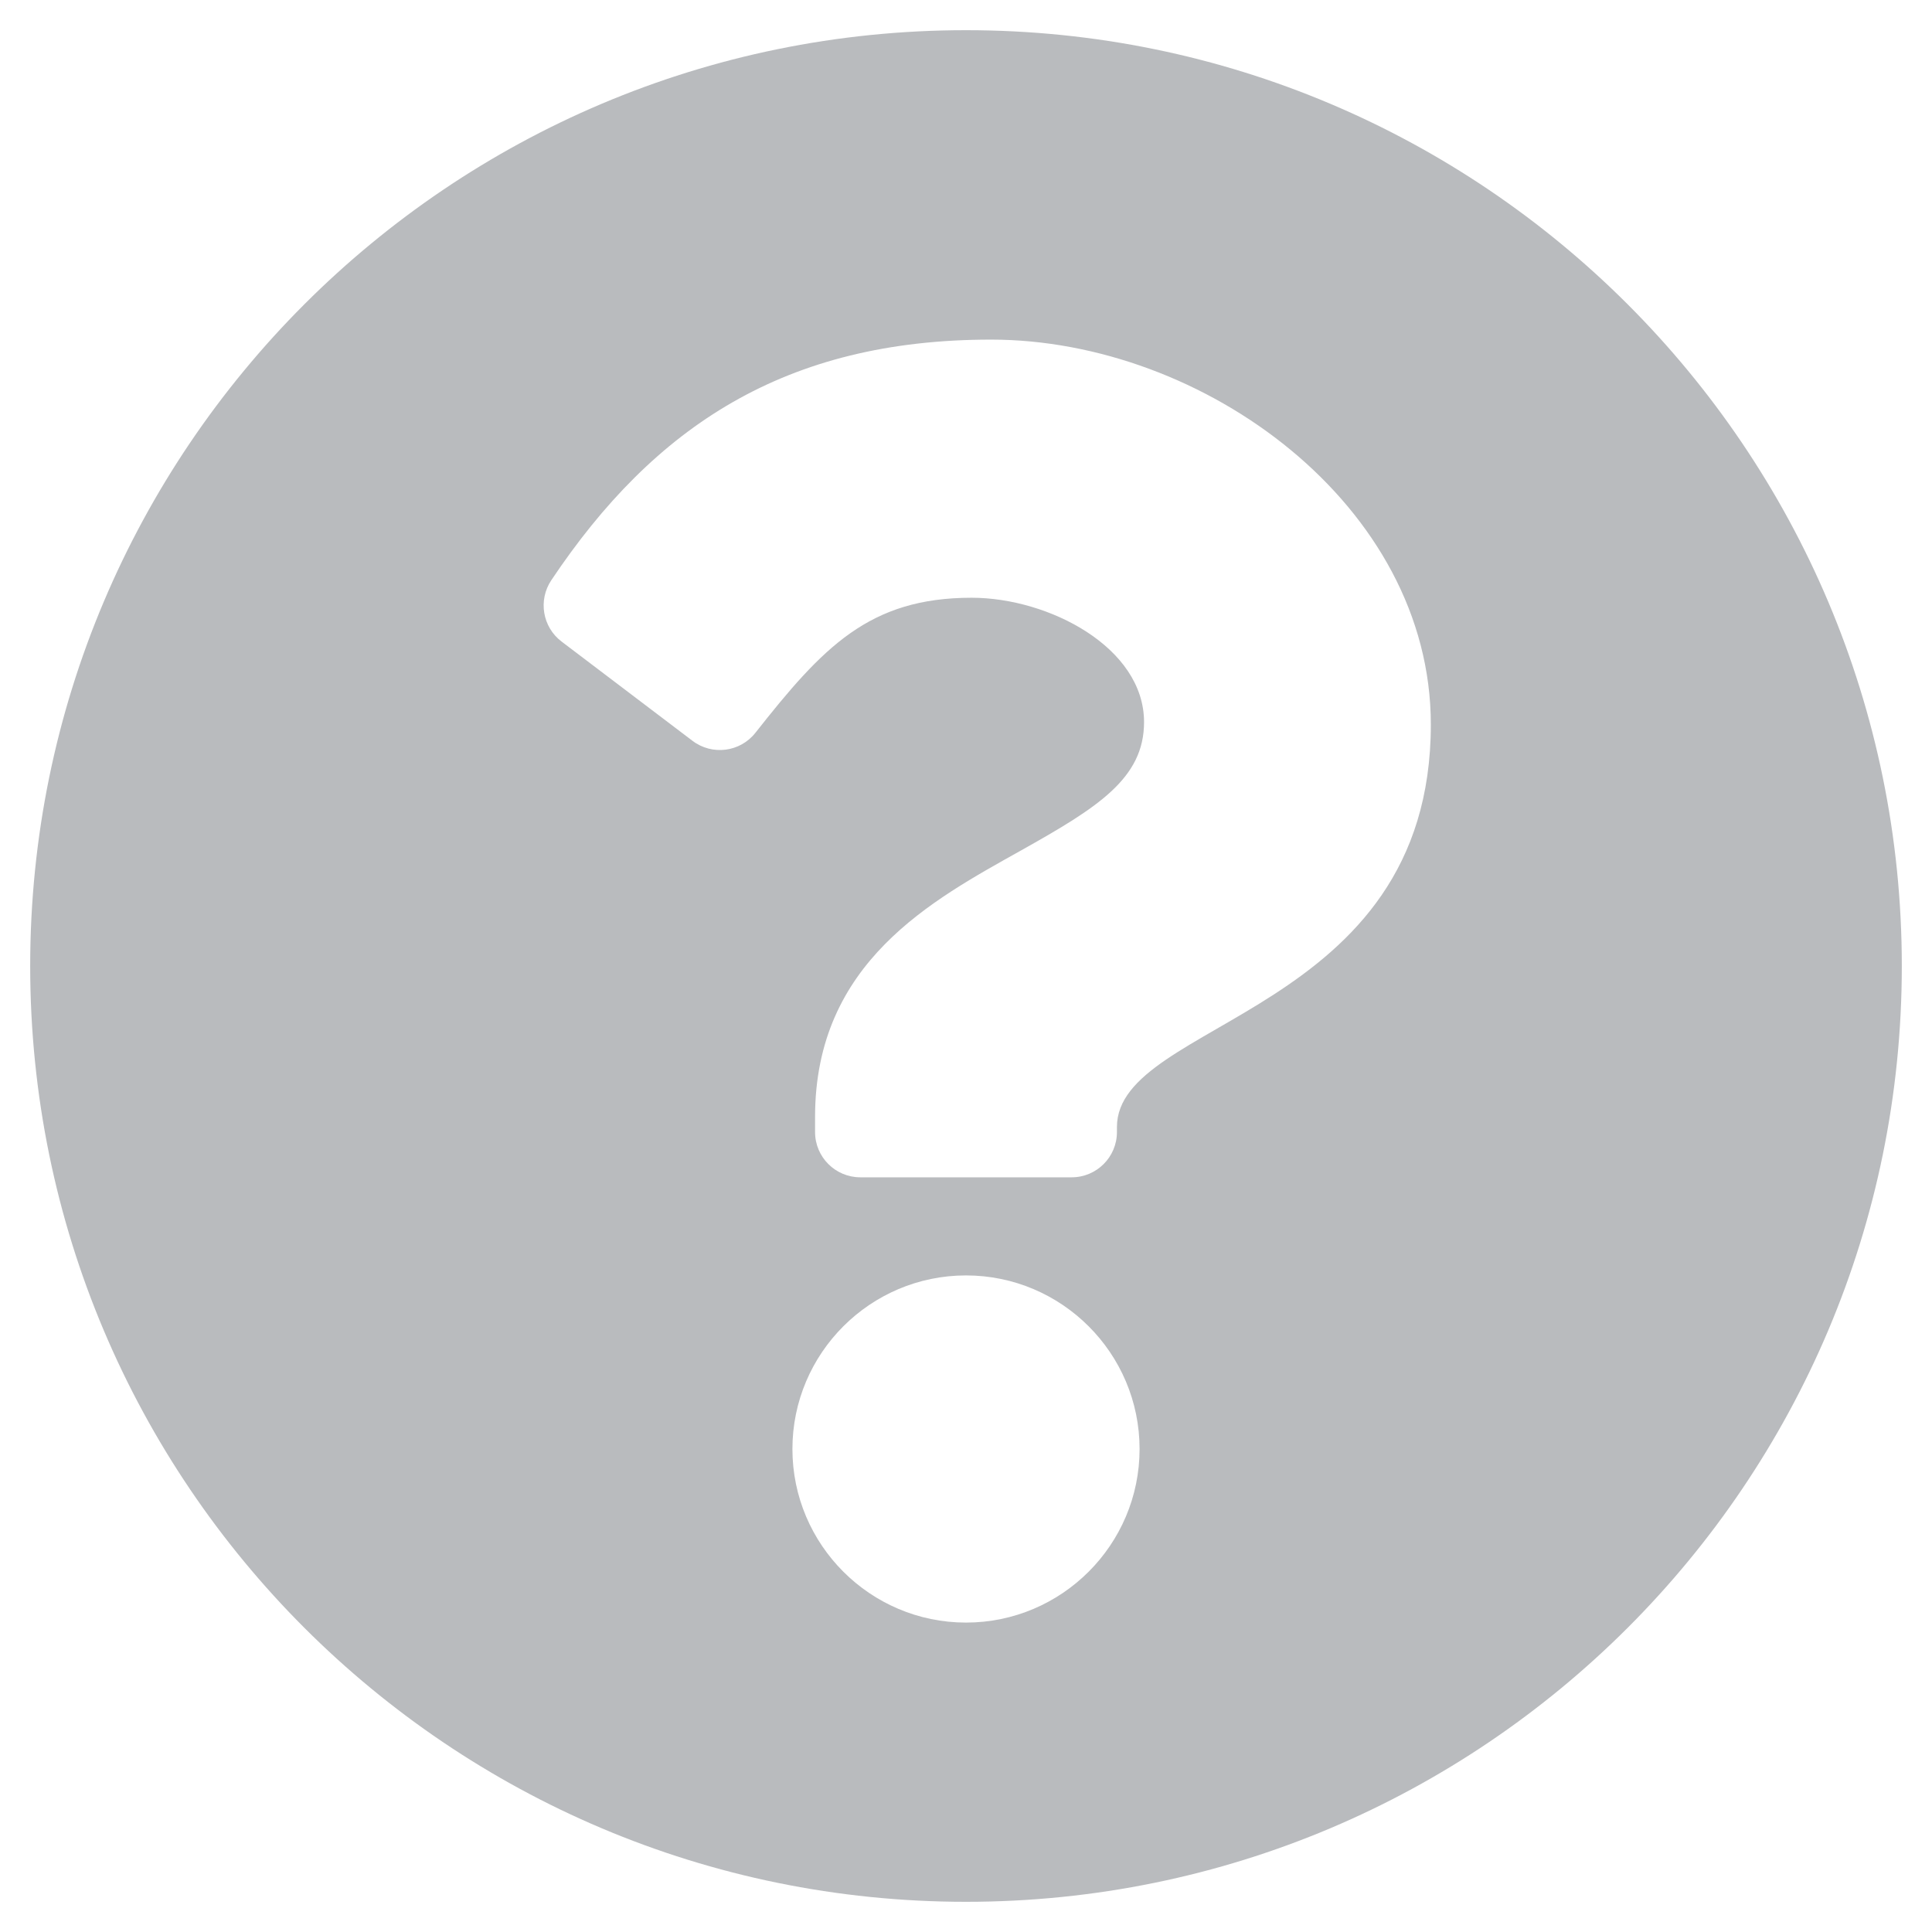
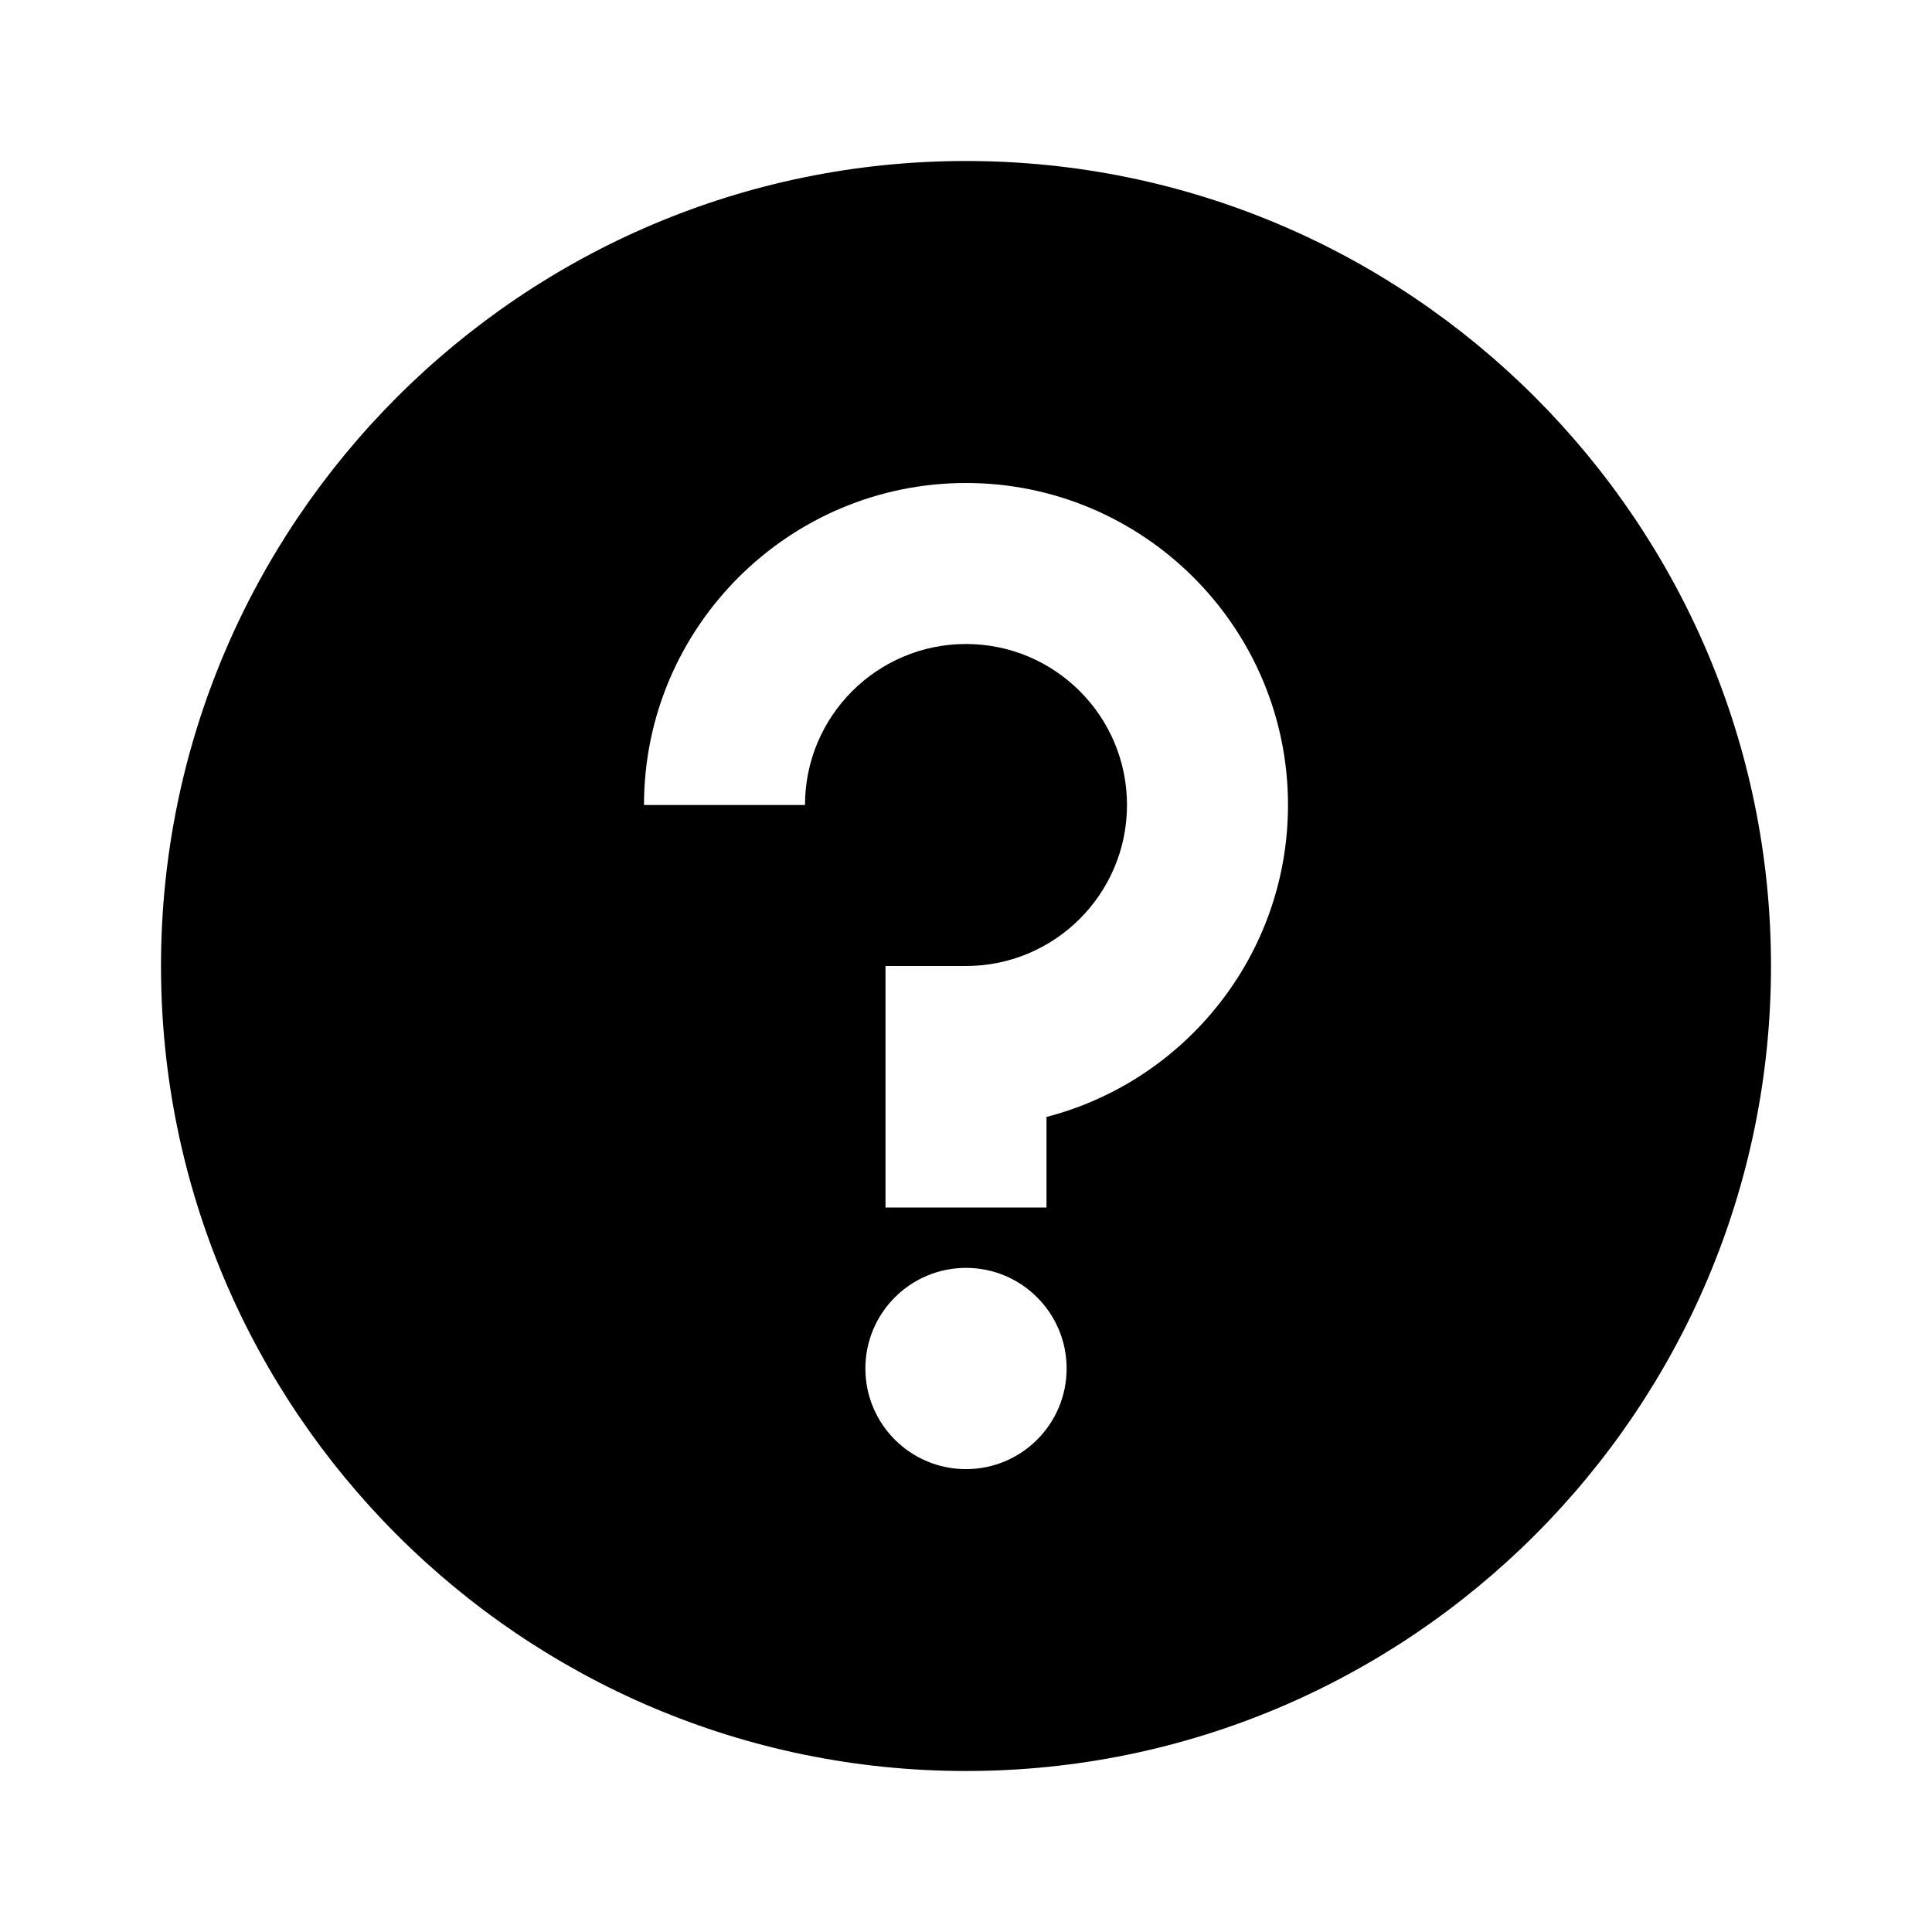
- <svg xmlns="http://www.w3.org/2000/svg" width="122.88pt" height="122.88pt" viewBox="0 0 122.88 122.88">
-   <defs />
-   <path id="shape0" transform="matrix(0.24 0 0 0.24 1.92 1.92)" fill="#b9bbbe" stroke-opacity="0" stroke="#000000" stroke-width="0" stroke-linecap="square" stroke-linejoin="bevel" d="M496 248C496 384.997 384.957 496 248 496C111.043 496 0 384.997 0 248C0 111.083 111.043 0 248 0C384.957 0 496 111.083 496 248ZM254.655 82C200.158 82 165.4 104.957 138.106 145.758C134.57 151.044 135.753 158.173 140.821 162.016L175.52 188.326C180.725 192.273 188.141 191.334 192.185 186.204C210.049 163.546 222.298 150.407 249.488 150.407C269.917 150.407 295.186 163.555 295.186 183.365C295.186 198.341 282.823 206.032 262.652 217.341C239.128 230.528 208 246.941 208 288L208 292C208 298.627 213.373 304 220 304L276 304C282.627 304 288 298.627 288 292L288 290.667C288 262.205 371.186 261.02 371.186 184C371.186 125.998 311.021 82 254.655 82ZM248 330C222.635 330 202 350.635 202 376C202 401.364 222.635 422 248 422C273.365 422 294 401.364 294 376C294 350.635 273.365 330 248 330Z" />
+ <svg x="0" y="0" class="icon-2xnN2Y" aria-hidden="false" width="24" height="24" viewBox="0 0 24 24">
+   <path fill="currentColor" d="M12 2C6.486 2 2 6.487 2 12C2 17.515 6.486 22 12 22C17.514 22 22 17.515 22 12C22 6.487 17.514 2 12 2ZM12 18.25C11.31 18.25 10.75 17.691 10.75 17C10.75 16.31 11.31 15.75 12 15.75C12.69 15.75 13.25 16.31 13.25 17C13.25 17.691 12.69 18.25 12 18.25ZM13 13.875V15H11V12H12C13.104 12 14 11.103 14 10C14 8.896 13.104 8 12 8C10.896 8 10 8.896 10 10H8C8 7.795 9.795 6 12 6C14.205 6 16 7.795 16 10C16 11.861 14.723 13.429 13 13.875Z" />
</svg>
